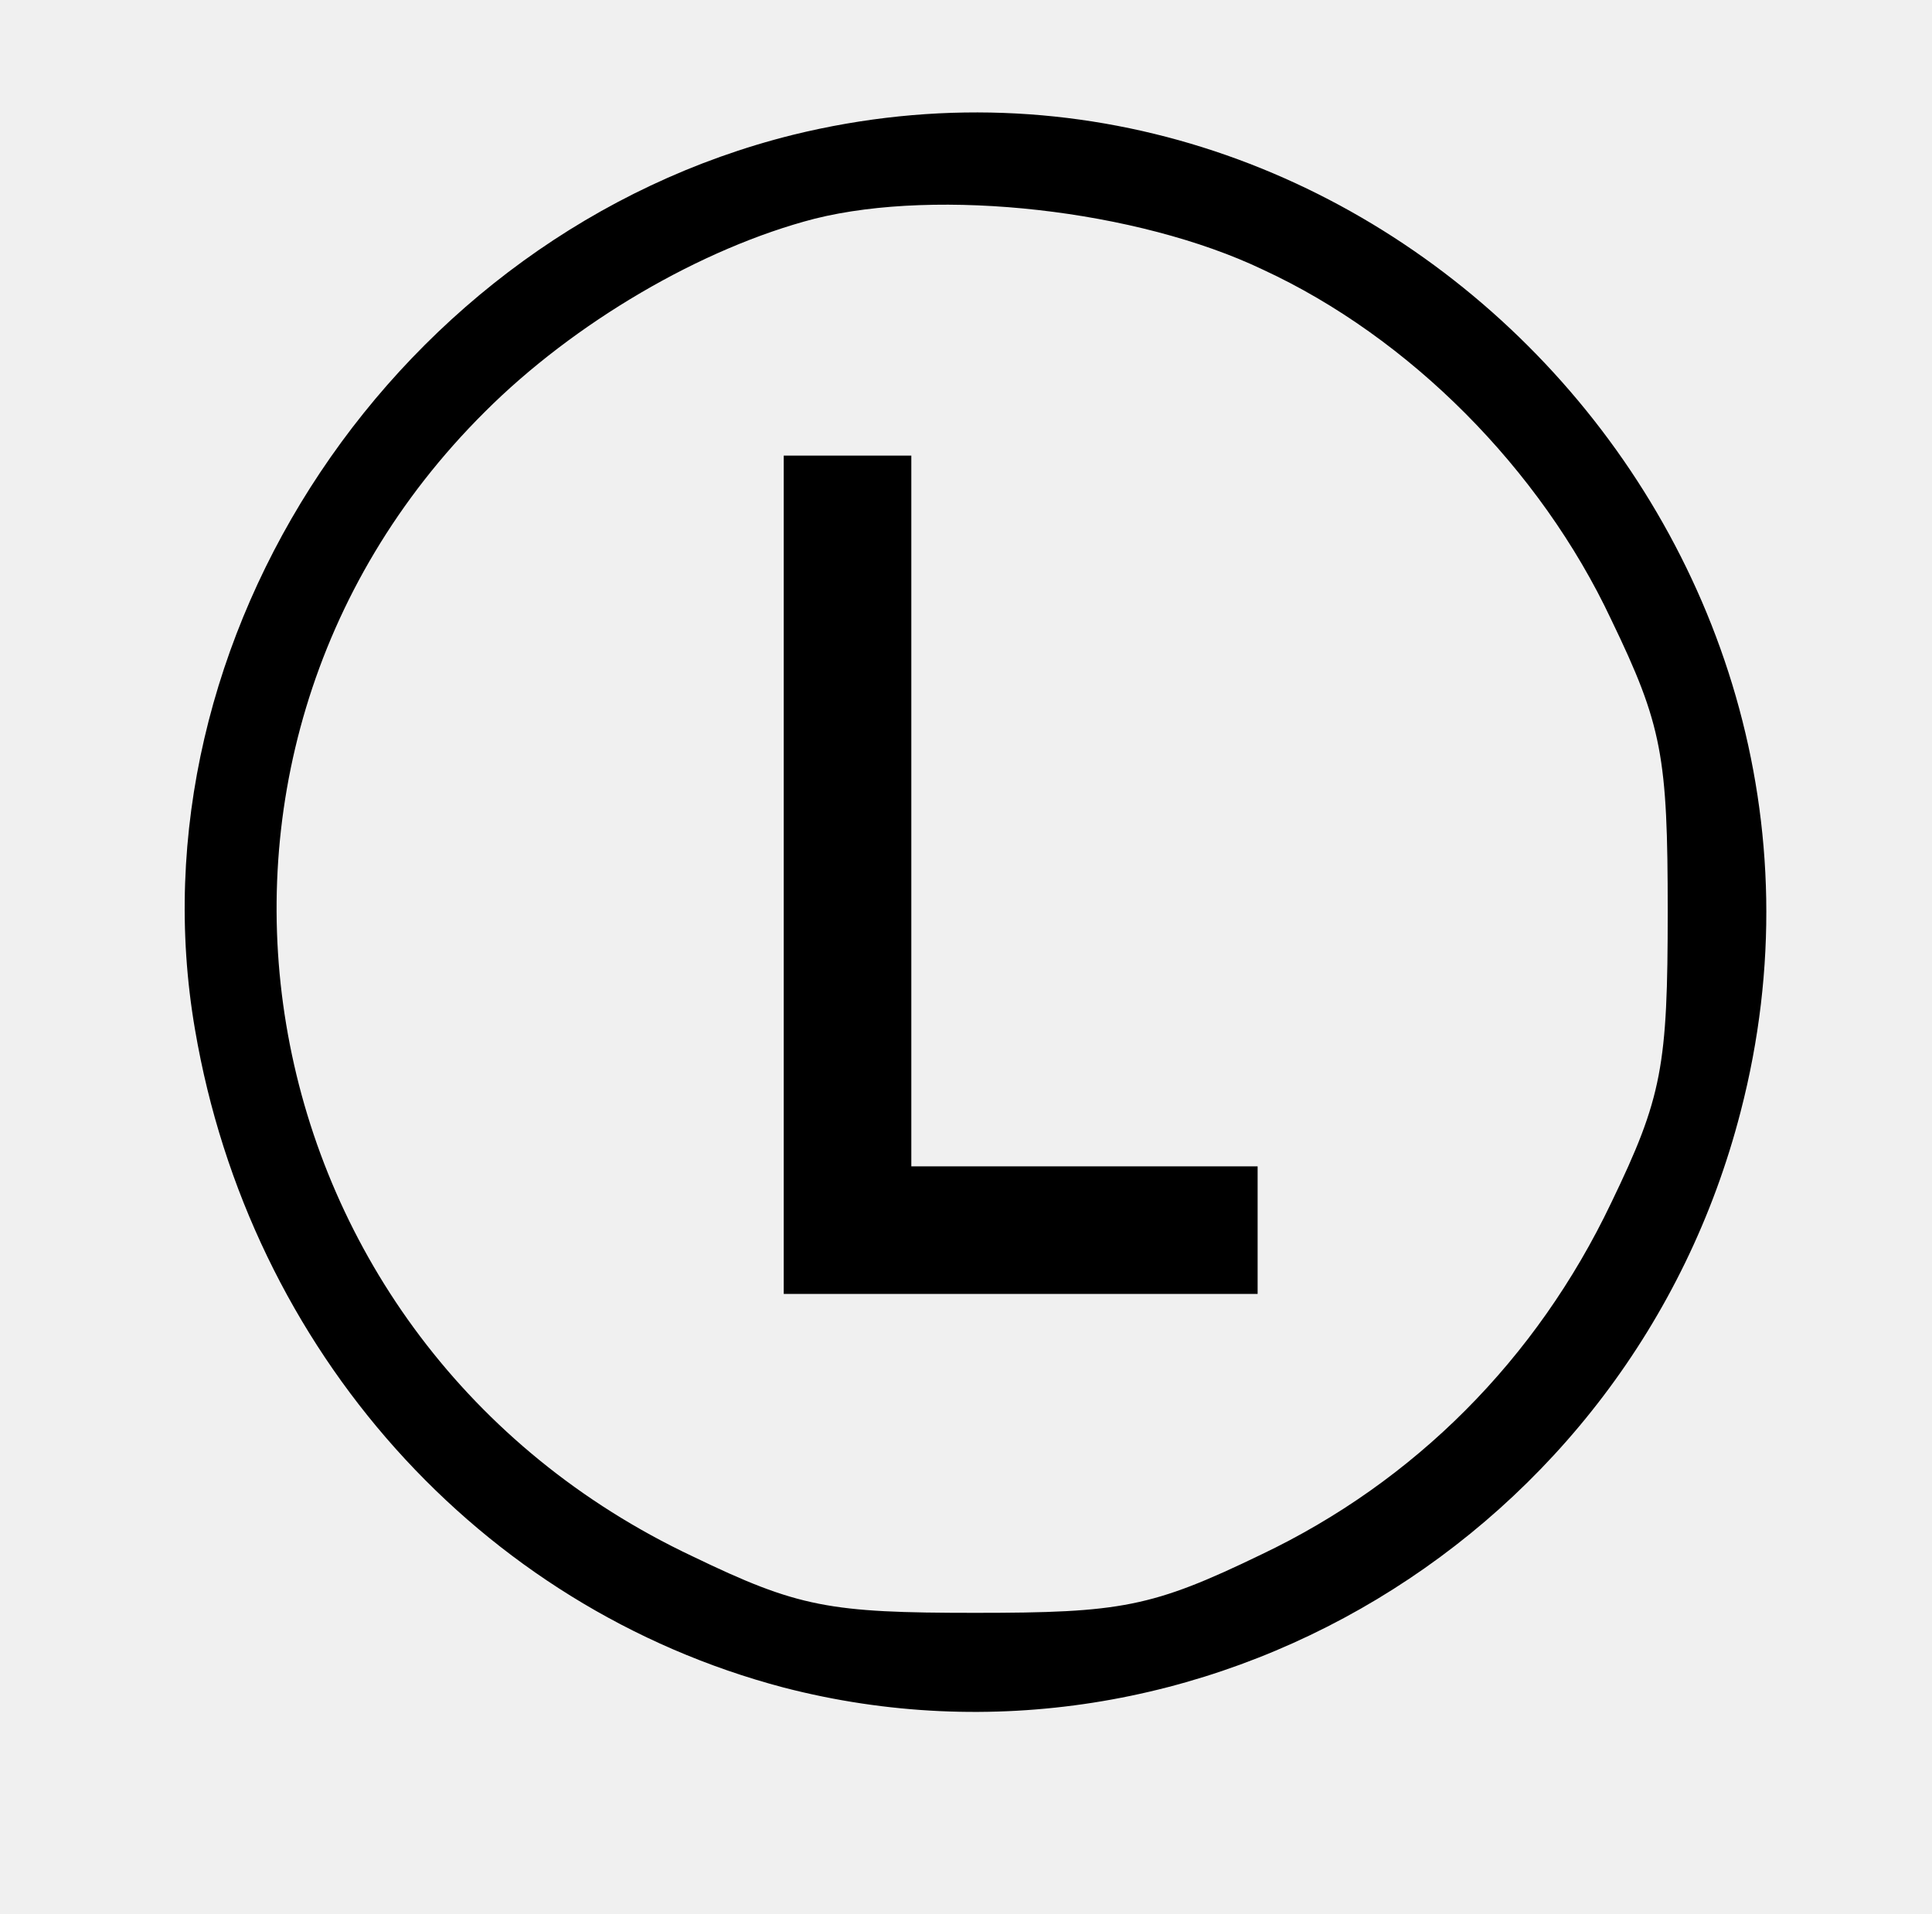
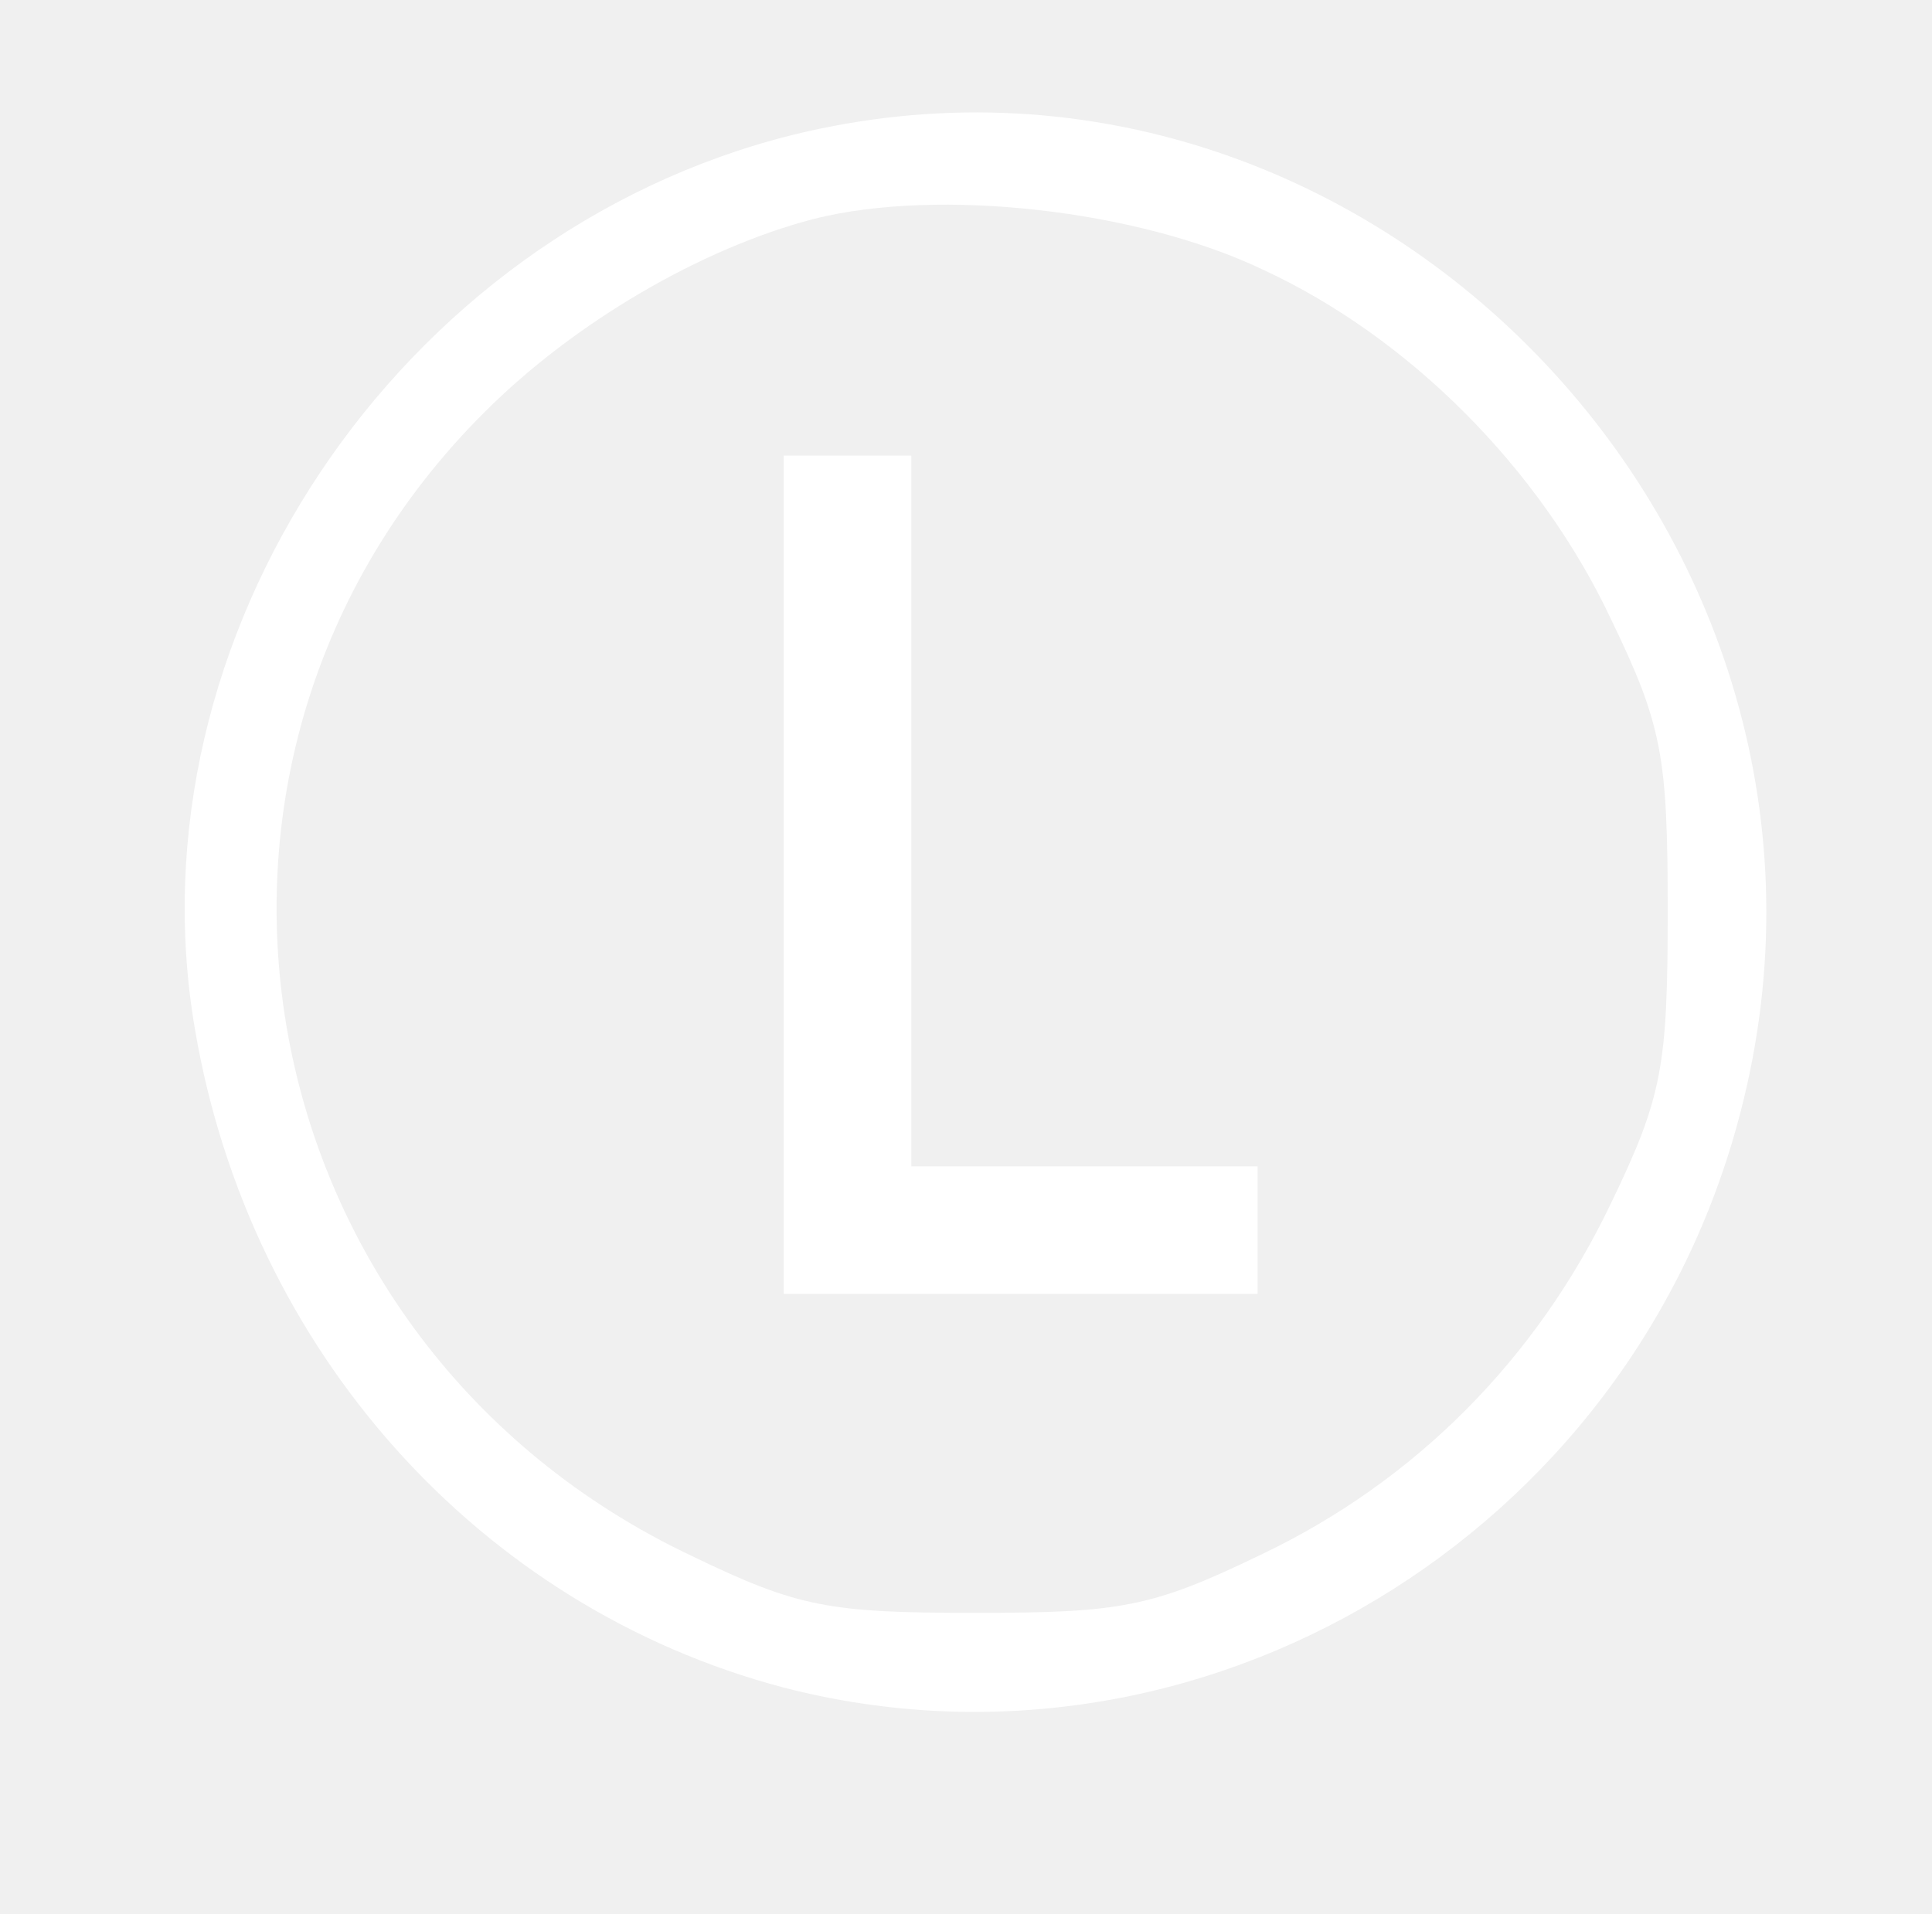
<svg xmlns="http://www.w3.org/2000/svg" version="1.0" width="106pt" height="105pt" viewBox="0 0 106 105" preserveAspectRatio="xMidYMid meet">
-   <g transform="translate(0,105) scale(0.1,-0.1)" fill="#000000" stroke="none">
+   <g transform="translate(0,105) scale(0.1,-0.1)" fill="white" stroke="none">
    <path d="M435 976 c-217 -54 -365 -276 -328 -491 30 -176 156 -317 323 -361 228 -59 465 83 525 316 82 316 -207 613 -520 536z m258 -74 c80 -37 152 -109 191 -192 28 -58 31 -75 31 -160 0 -85 -3 -102 -31 -160 -41 -86 -108 -153 -192 -193 -60 -29 -77 -32 -157 -32 -80 0 -97 3 -155 31 -248 117 -306 437 -114 628 49 49 119 90 181 106 68 17 177 5 246 -28z" />
    <path d="M430 570 l0 -230 130 0 130 0 0 35 0 35 -95 0 -95 0 0 195 0 195 -35 0 -35 0 0 -230z" />
  </g>
</svg>
